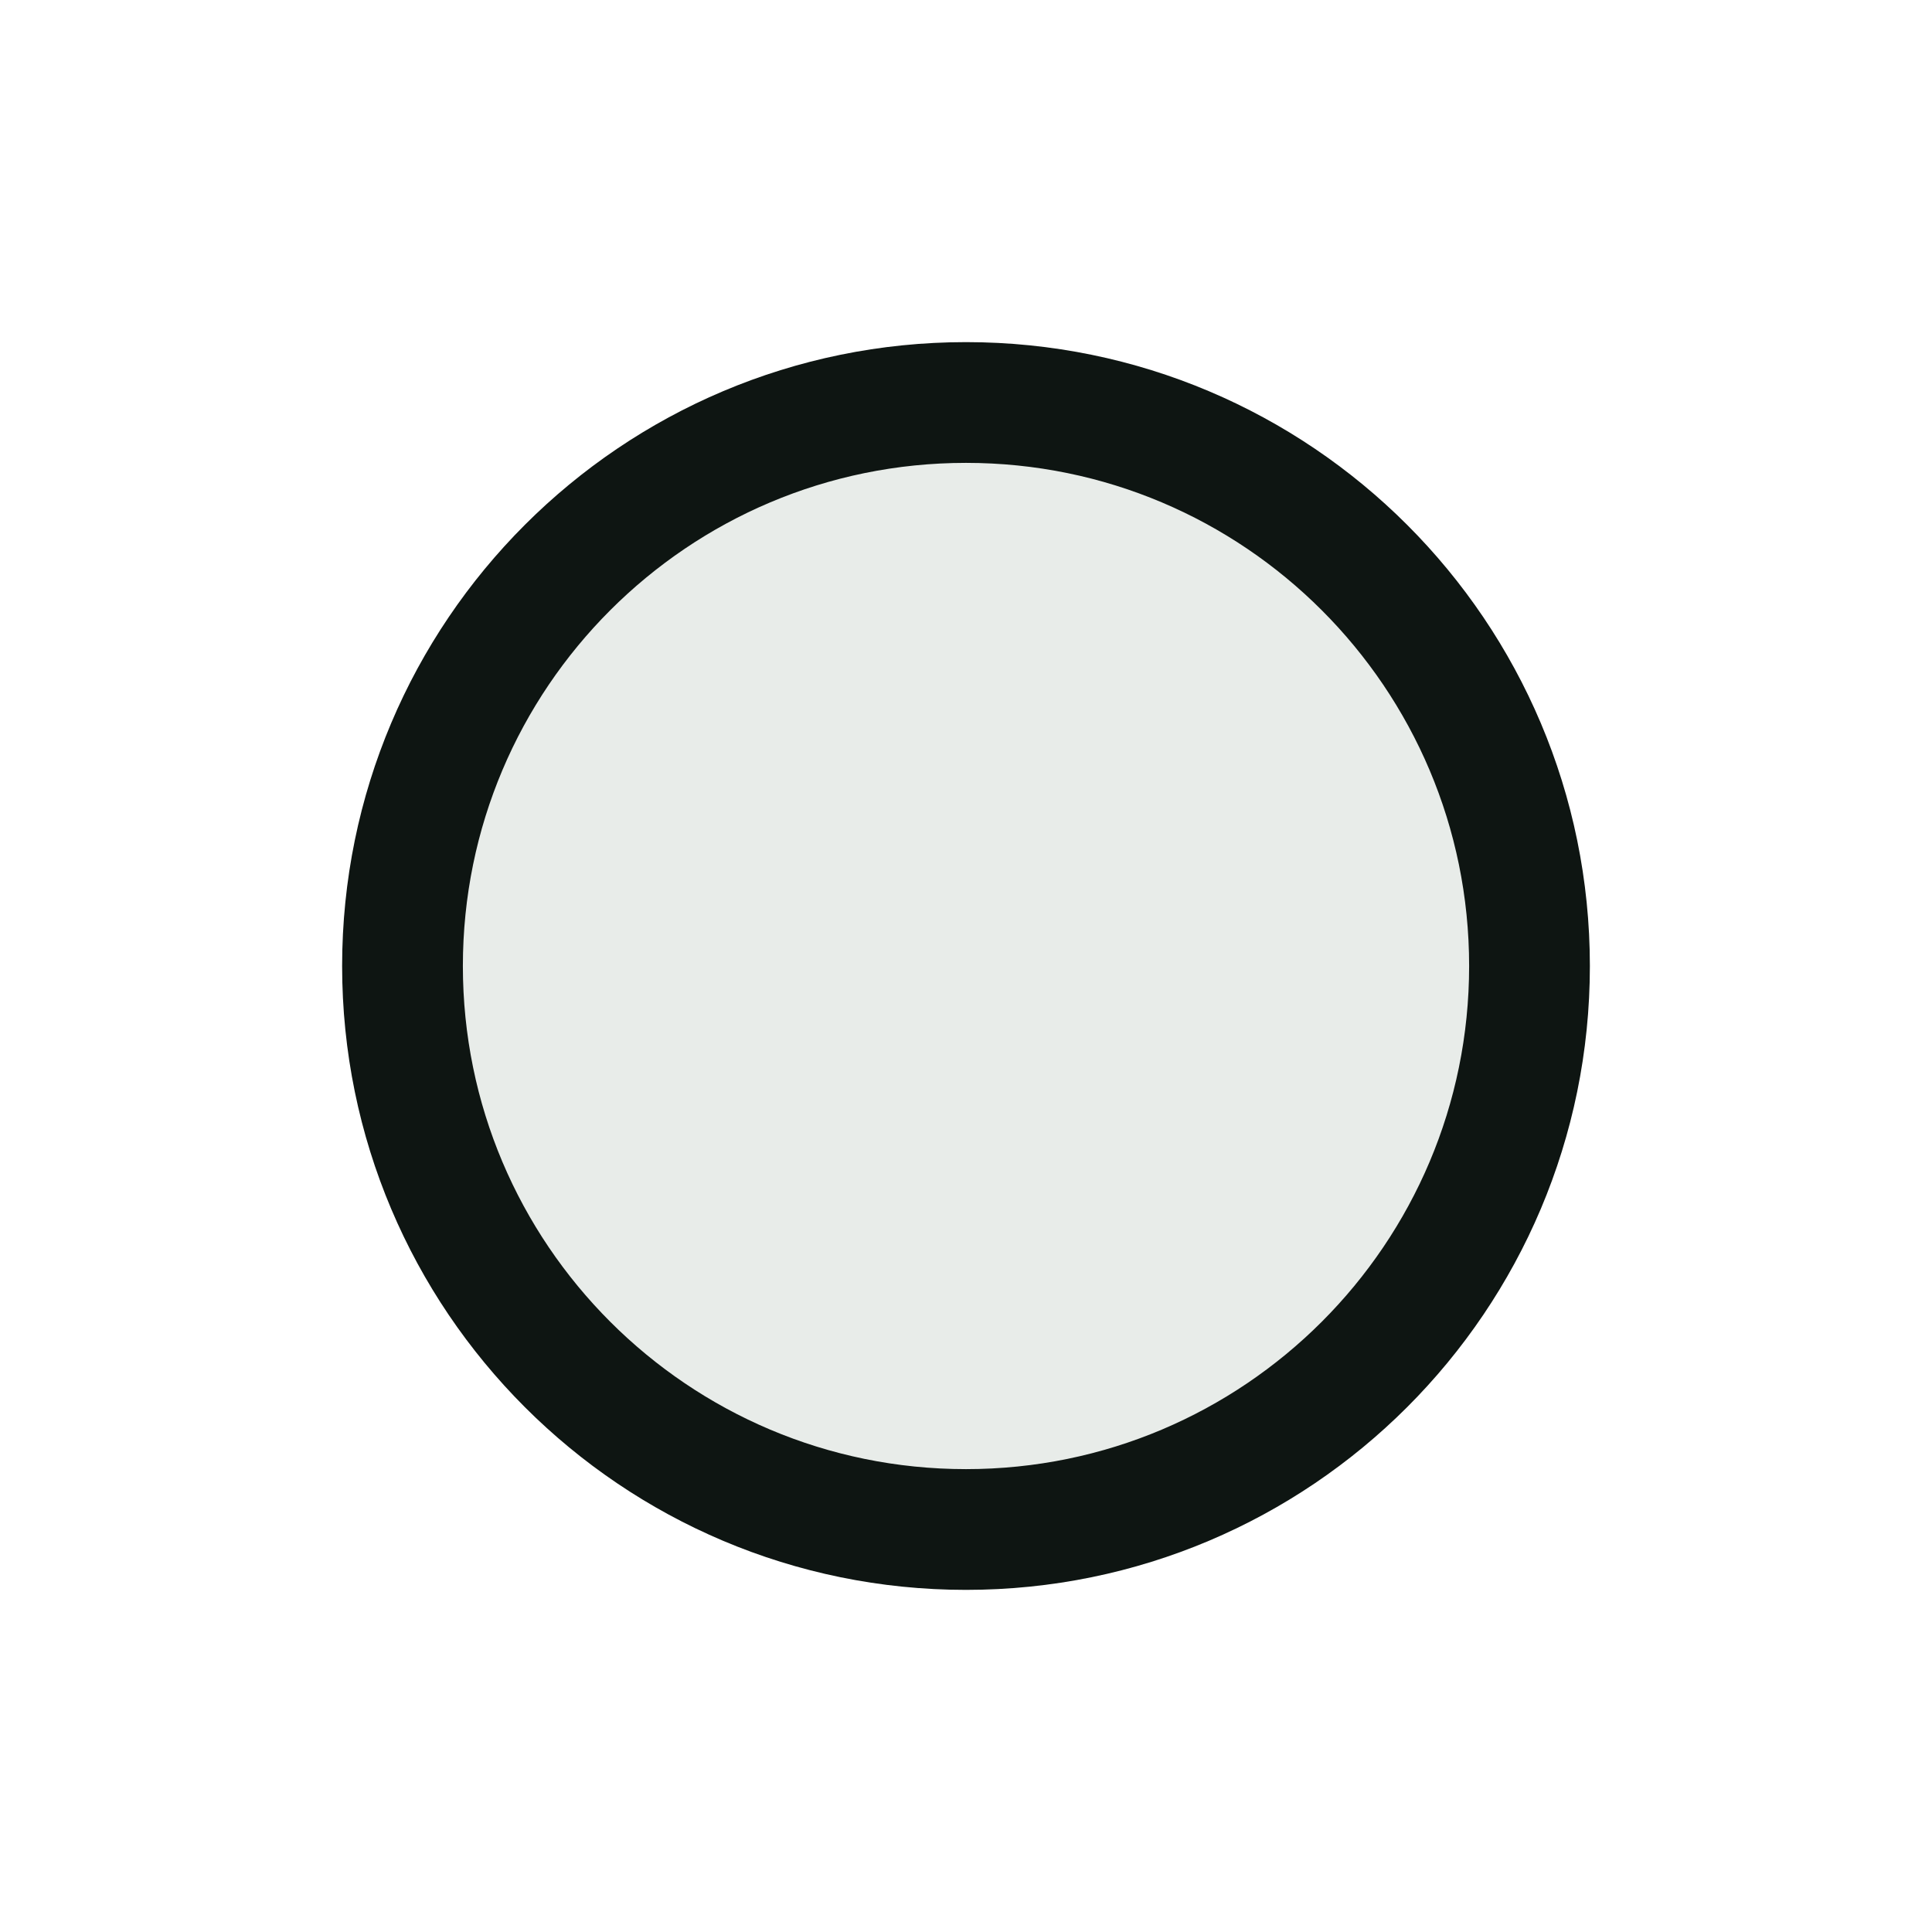
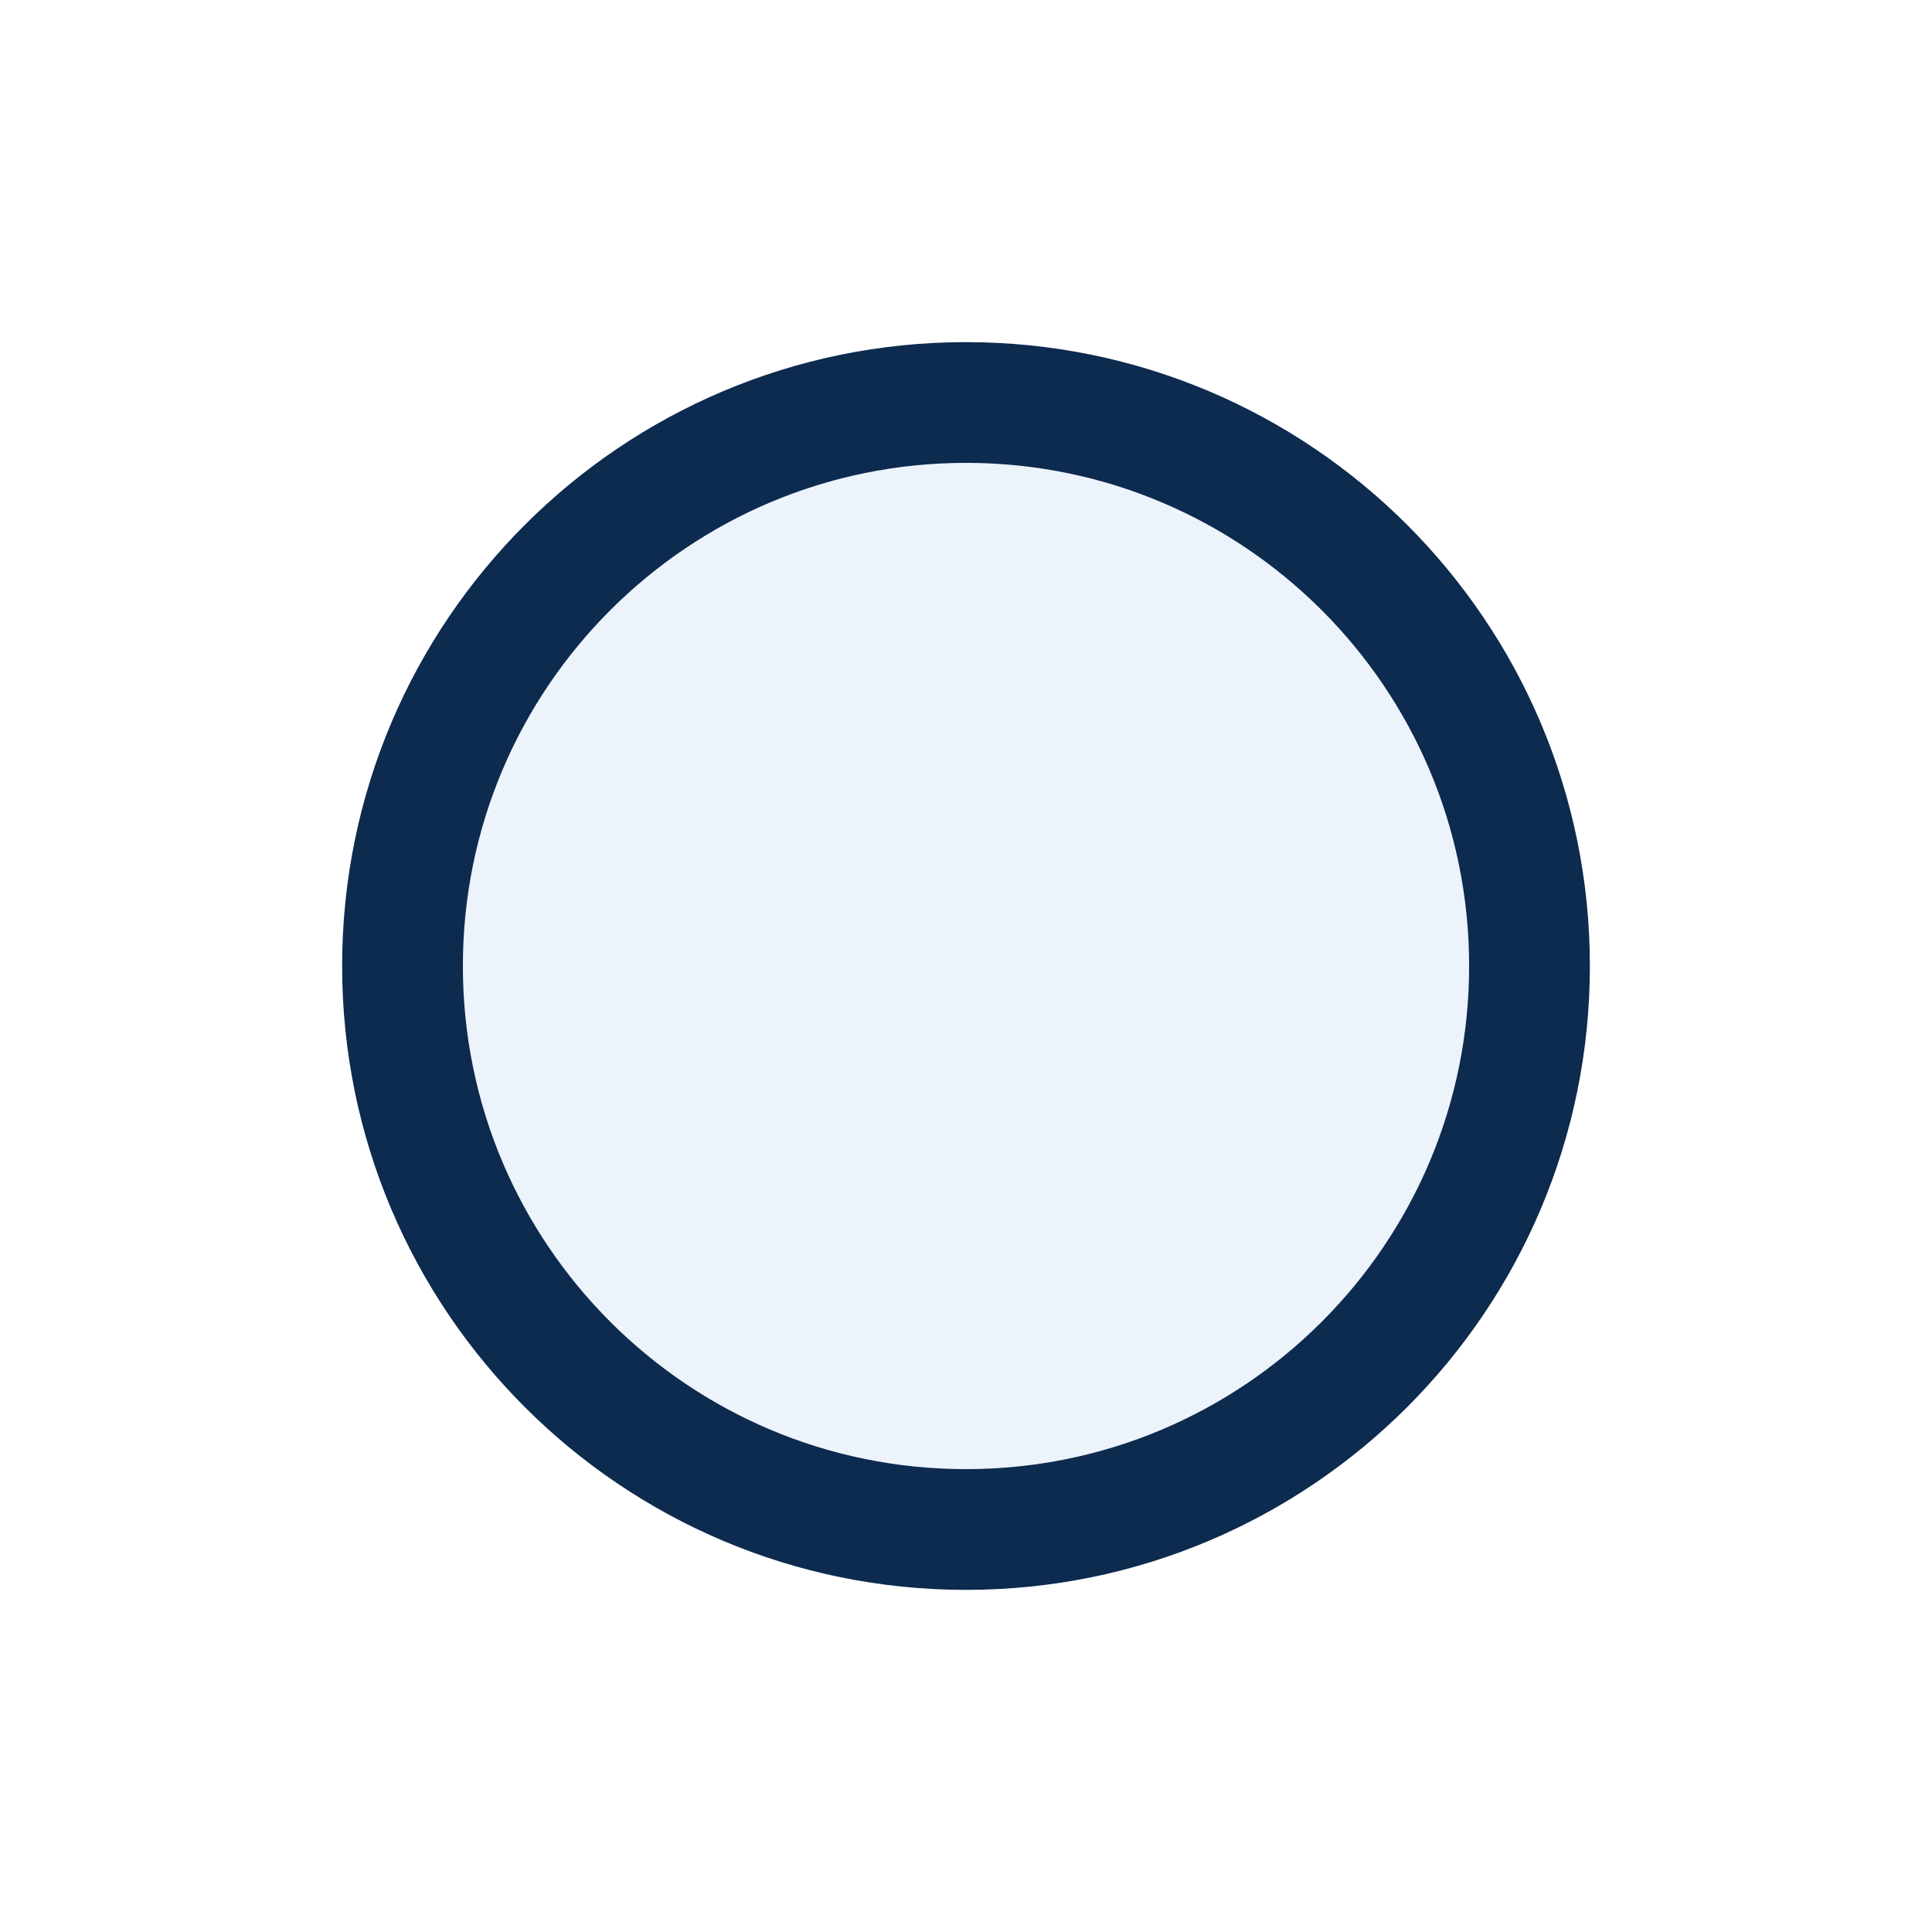
- <svg xmlns="http://www.w3.org/2000/svg" viewBox="0 0 24 24" width="48" height="48" color="#e8ece9" font-family="system-ui, -apple-system, 'Segoe UI', Roboto, sans-serif">
+ <svg xmlns="http://www.w3.org/2000/svg" viewBox="0 0 24 24" width="48" height="48" color="#edf3fb" font-family="'IBM Plex Sans', system-ui, -apple-system, 'Segoe UI', Roboto, sans-serif">
  <style>text{user-select:none}</style>
  <g transform="translate(12,12)">
-     <circle cx="0" cy="0" r="7" fill="currentColor" stroke="#0e1512" stroke-width="1.5" />
+     <circle cx="0" cy="0" r="7" fill="currentColor" stroke="#0d2a4f" stroke-width="1.5" />
  </g>
</svg>
